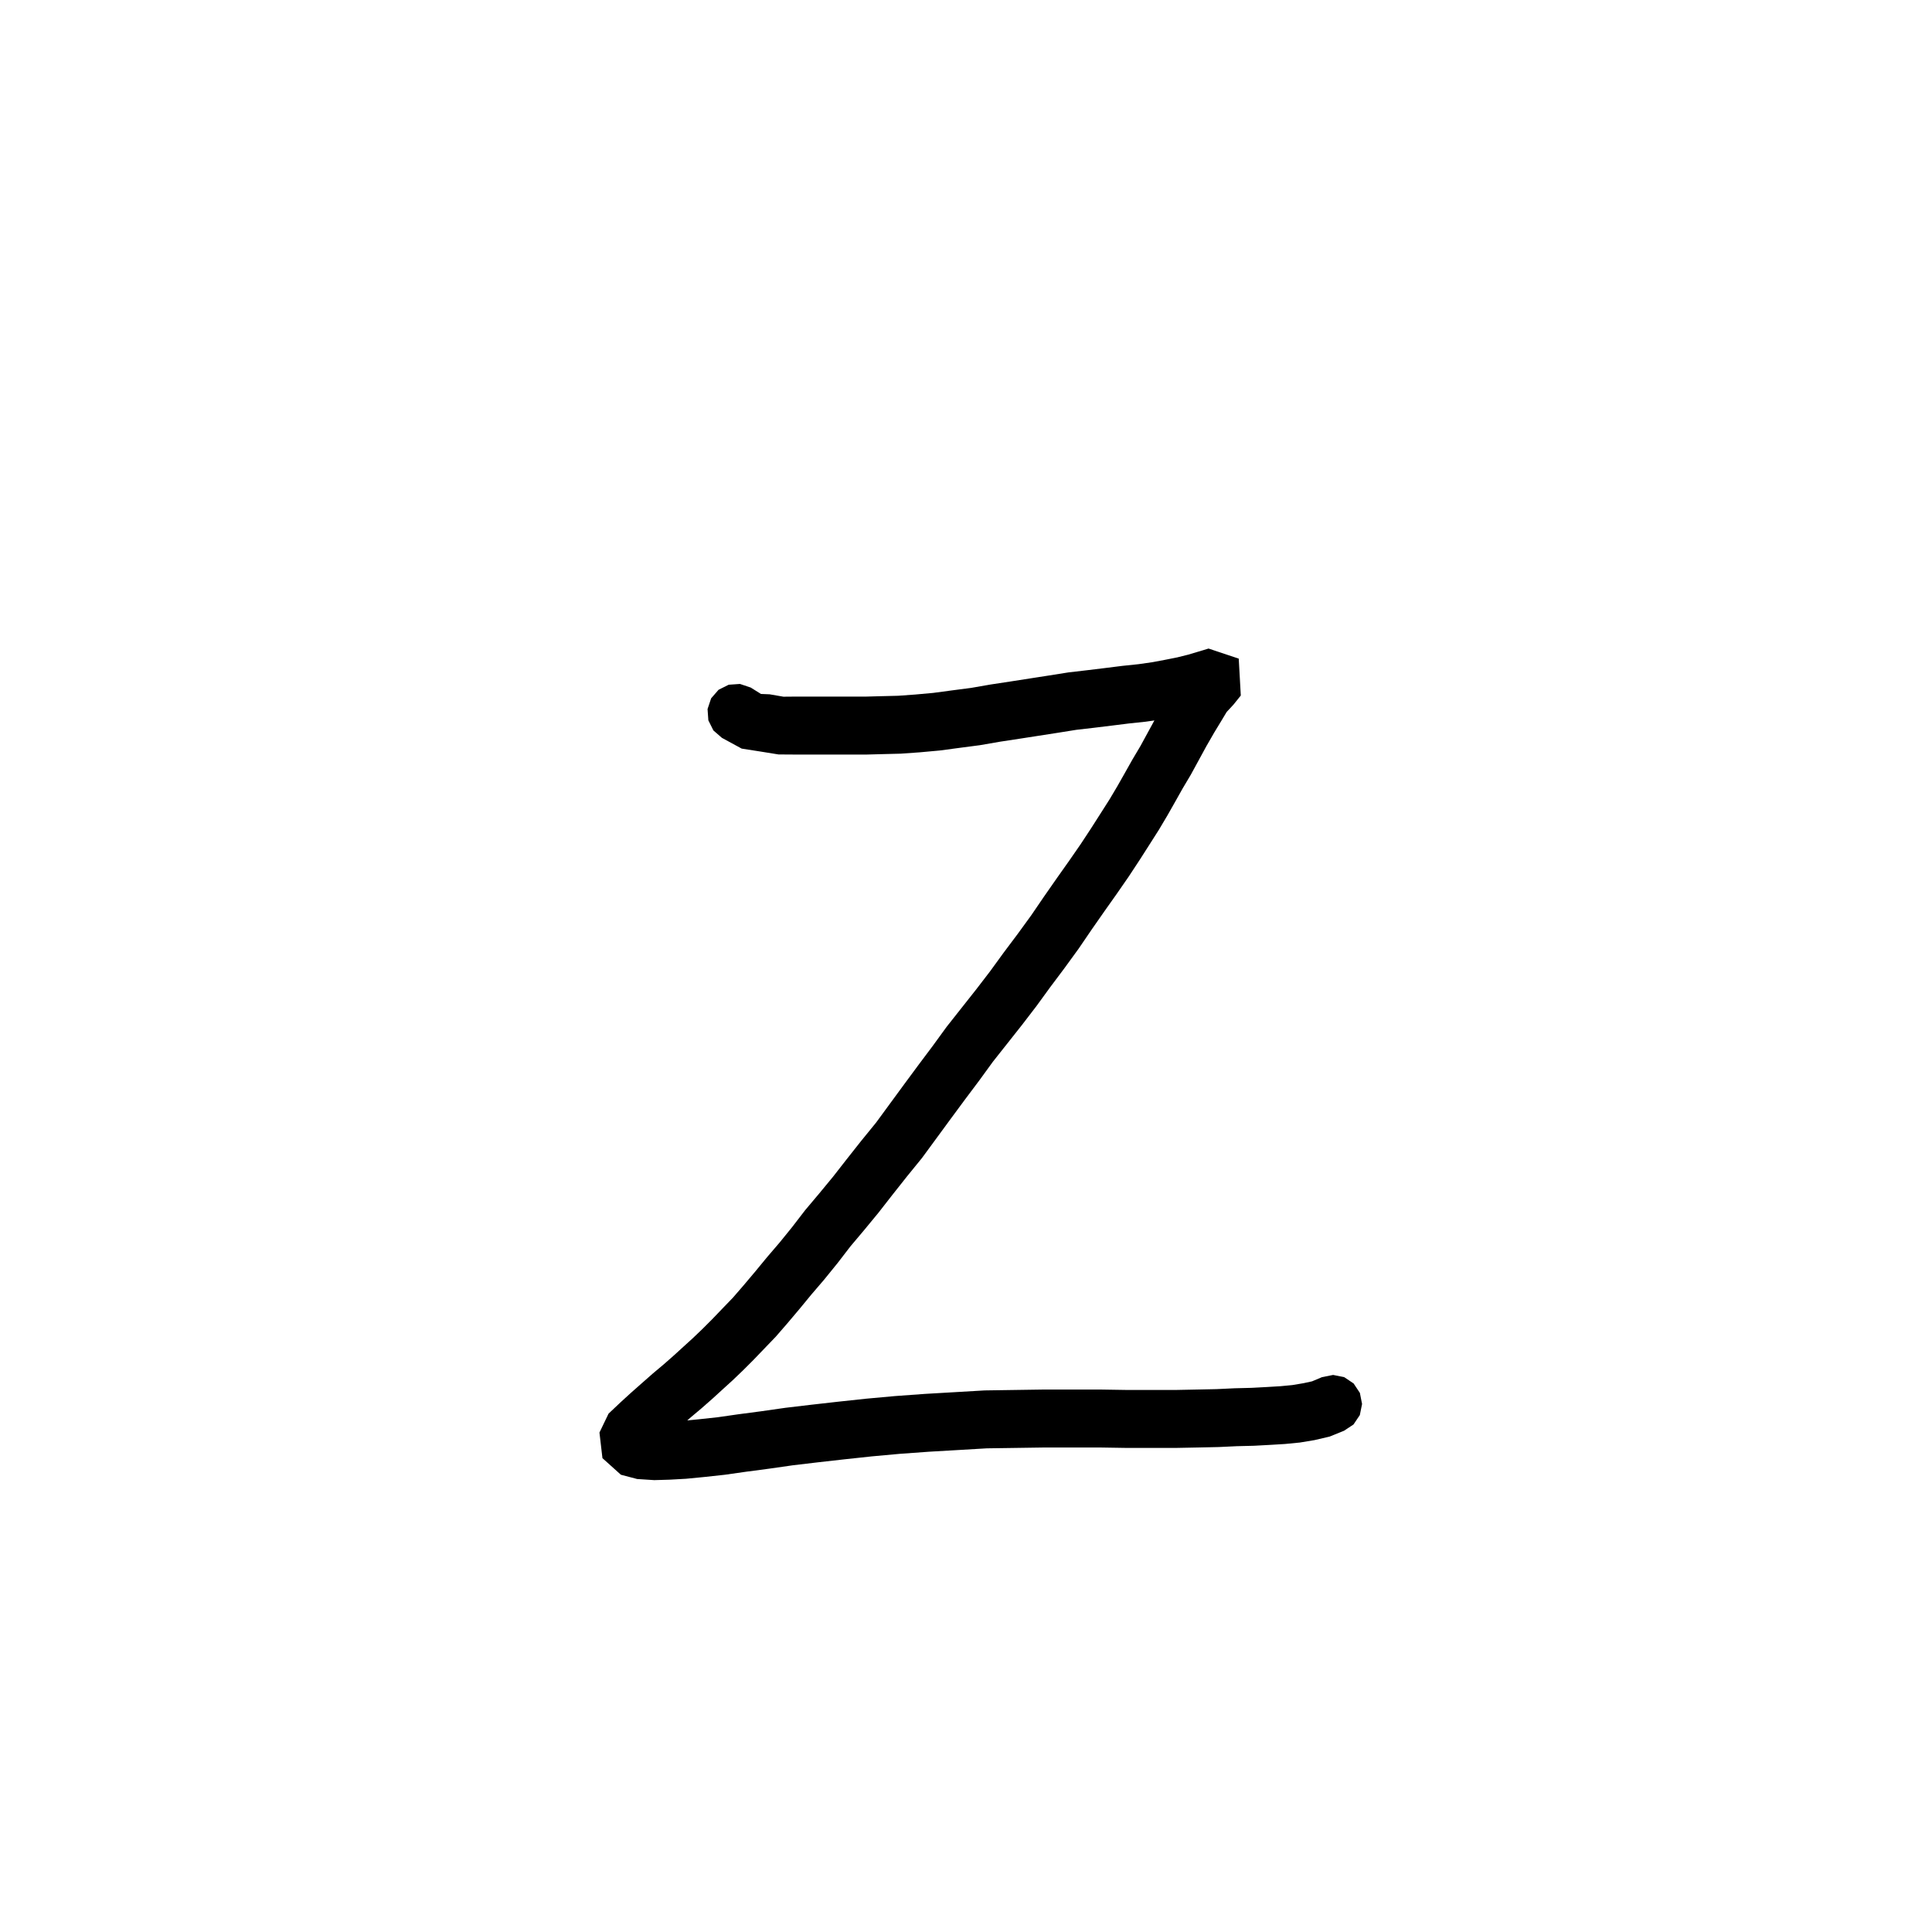
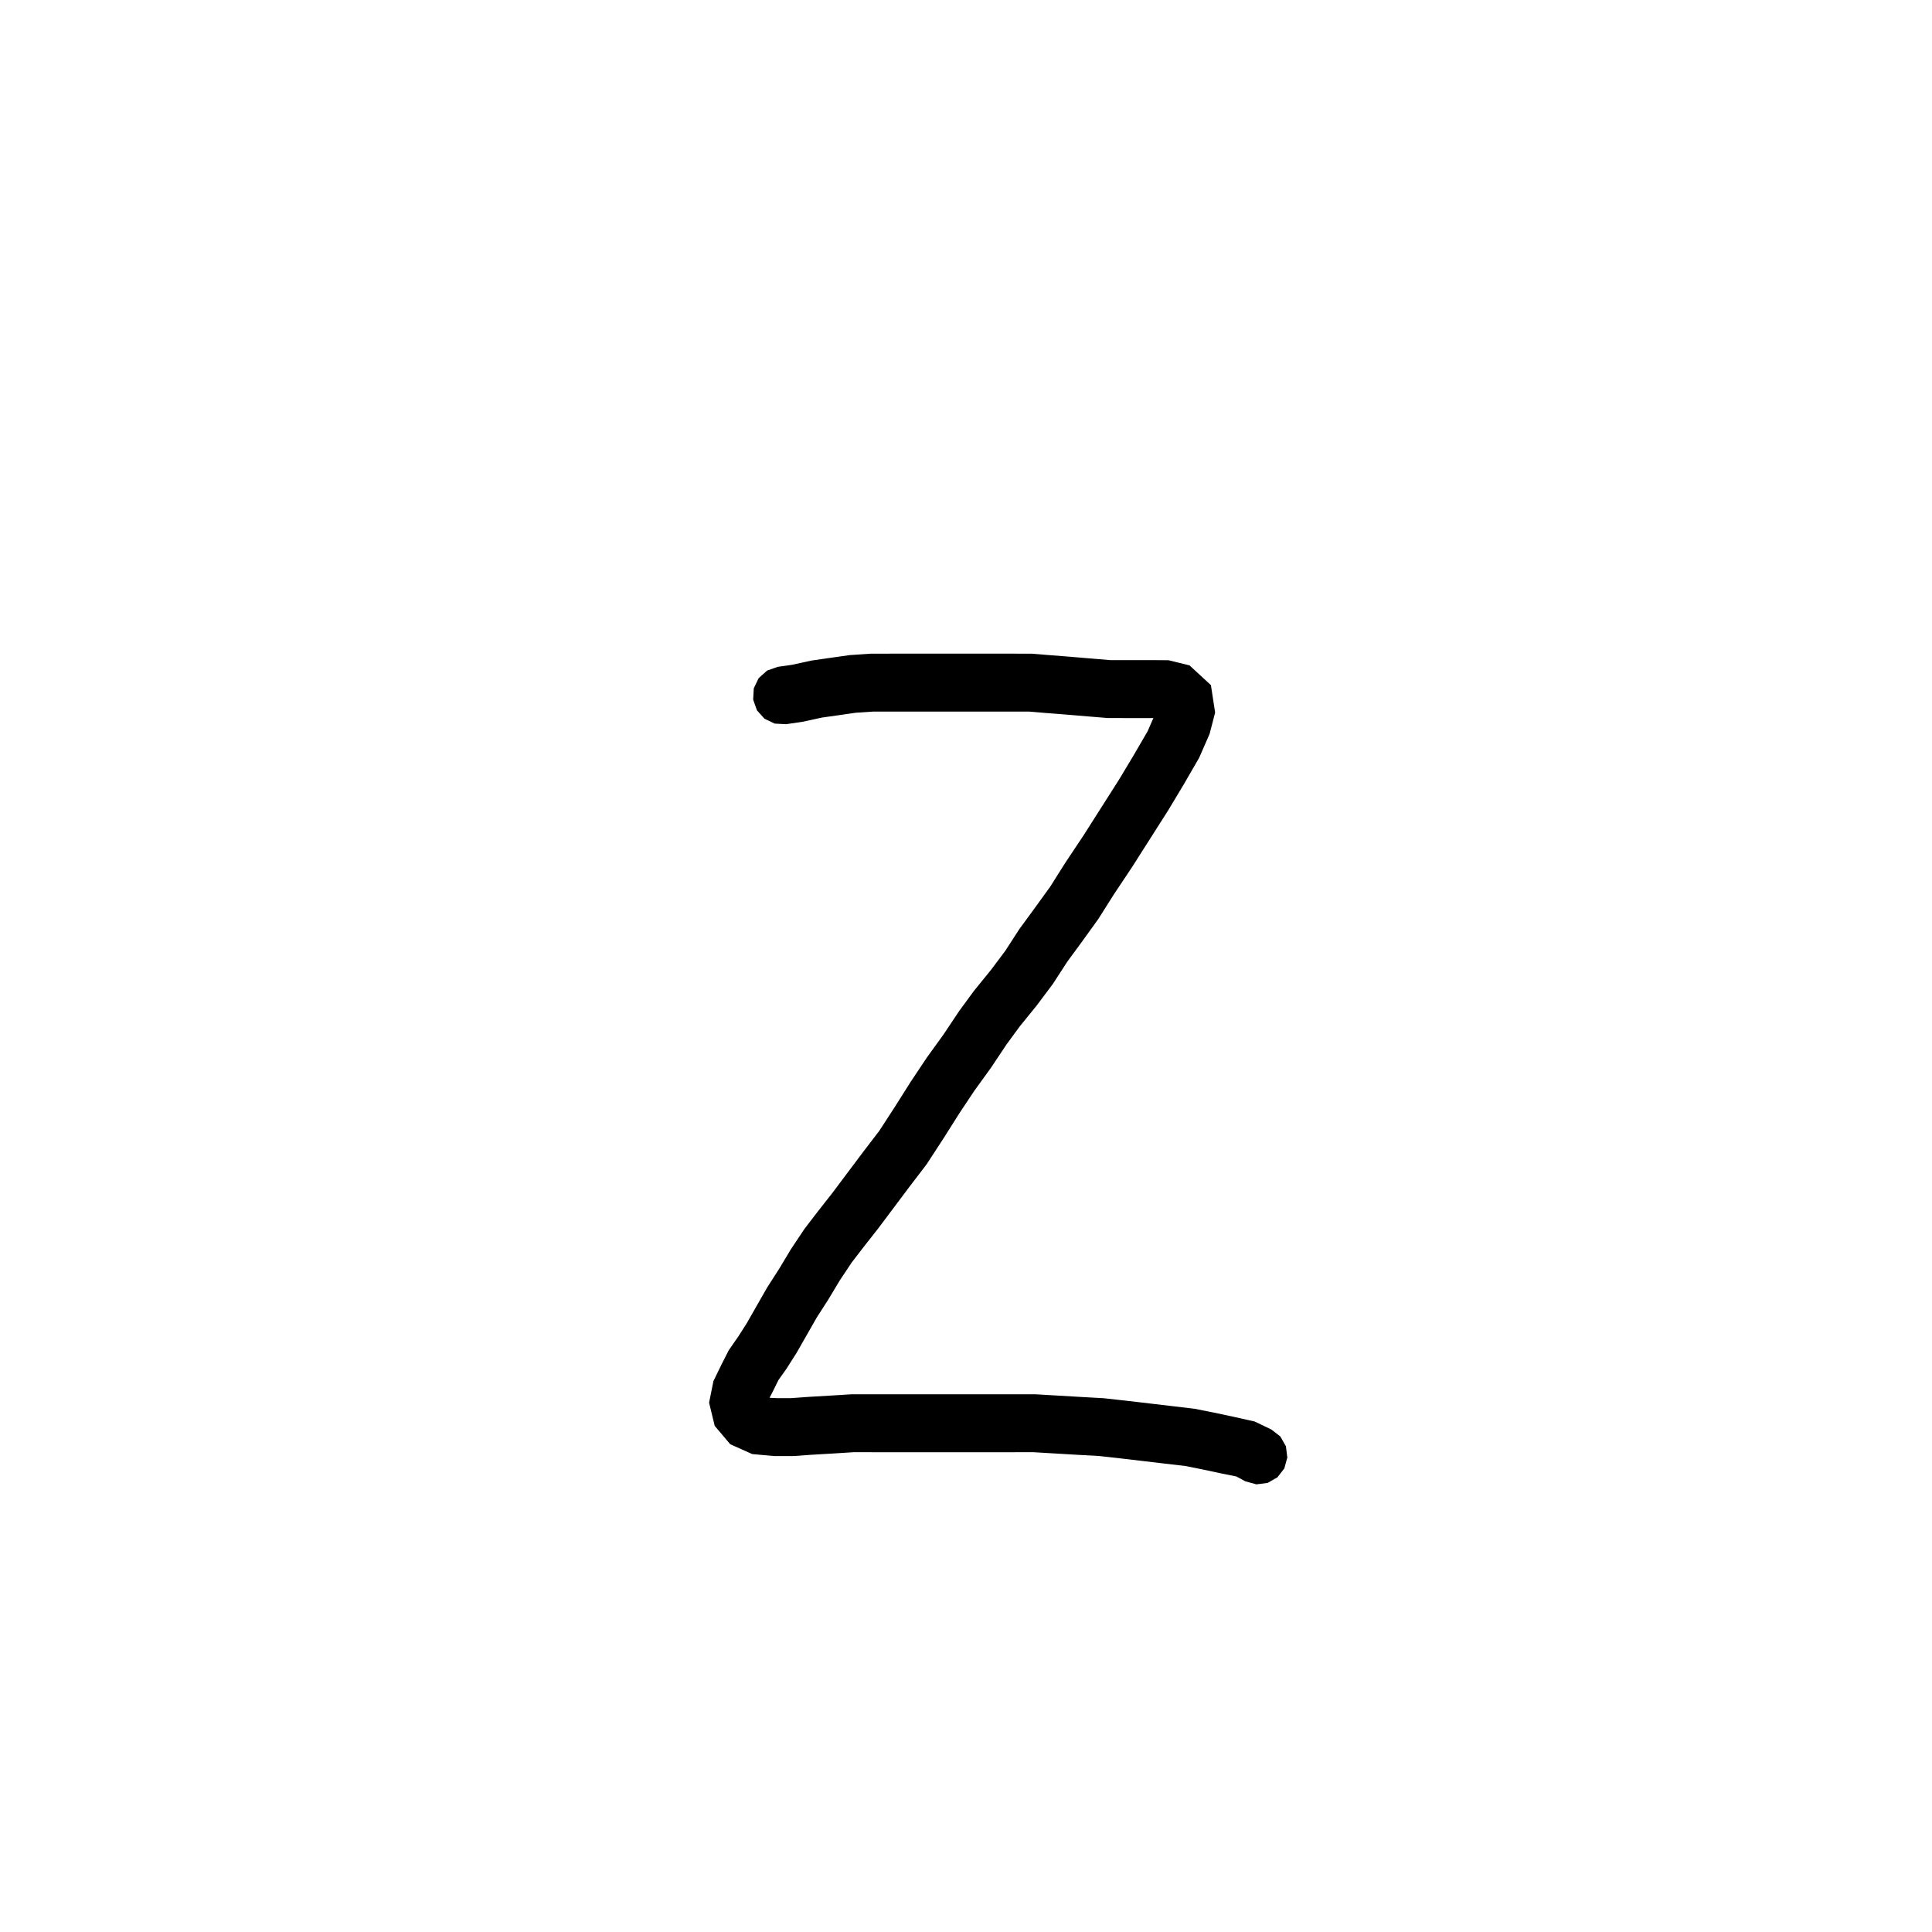
<svg xmlns="http://www.w3.org/2000/svg" viewBox="0 0 300 300" width="300" height="300">
-   <path d="M 112.101 114.574 L 115.169 116.243 L 118.221 116.72 L 120.882 117.15 L 123.533 117.167 L 125.733 117.167 L 127.933 117.167 L 130.133 117.167 L 132.267 117.167 L 134.597 117.166 L 137.117 117.098 L 139.886 117.028 L 142.832 116.819 L 145.902 116.539 L 148.988 116.128 L 152.144 115.715 L 155.257 115.175 L 158.284 114.714 L 161.292 114.247 L 164.299 113.779 L 167.148 113.324 L 169.932 113.002 L 172.685 112.666 L 175.316 112.337 L 177.884 112.066 L 180.396 111.707 L 182.655 111.285 L 184.784 110.858 L 186.851 110.341 L 188.797 109.765 L 189.272 109.561 L 185.517 108.129 L 185.062 103.197 L 184.759 103.489 L 183.257 105.179 L 181.96 107.253 L 180.791 109.18 L 179.475 111.466 L 178.249 113.712 L 177.089 115.841 L 175.838 117.948 L 174.615 120.121 L 173.508 122.074 L 172.301 124.108 L 170.939 126.247 L 169.425 128.618 L 167.804 131.082 L 166.047 133.619 L 164.118 136.347 L 162.096 139.245 L 160.121 142.142 L 158.047 144.993 L 155.847 147.926 L 153.728 150.84 L 151.583 153.634 L 149.337 156.476 L 147.015 159.414 L 144.847 162.393 L 142.657 165.313 L 140.376 168.399 L 138.171 171.406 L 136.039 174.315 L 133.757 177.117 L 131.462 180.02 L 129.357 182.717 L 127.21 185.319 L 125.028 187.911 L 123.001 190.545 L 121.076 192.919 L 119.089 195.238 L 117.21 197.519 L 115.446 199.609 L 113.809 201.5 L 112.156 203.214 L 110.585 204.851 L 109.052 206.384 L 107.596 207.777 L 106.169 209.074 L 104.664 210.448 L 103.066 211.855 L 101.399 213.255 L 99.689 214.759 L 97.927 216.318 L 96.373 217.737 L 94.496 219.51 L 93.084 222.444 L 93.547 226.421 L 96.411 228.996 L 98.933 229.66 L 101.596 229.833 L 103.998 229.762 L 106.55 229.62 L 109.396 229.343 L 112.564 228.998 L 115.879 228.525 L 119.413 228.058 L 123.115 227.529 L 126.984 227.07 L 131.093 226.606 L 135.378 226.145 L 139.699 225.752 L 144.226 225.424 L 148.796 225.159 L 153.232 224.897 L 157.666 224.833 L 162.167 224.767 L 166.533 224.767 L 170.765 224.767 L 174.963 224.833 L 178.867 224.833 L 182.576 224.833 L 186.025 224.766 L 189.218 224.697 L 192.031 224.564 L 194.709 224.497 L 197.257 224.359 L 199.55 224.22 L 201.852 223.995 L 204.134 223.616 L 206.488 223.062 L 208.713 222.161 L 210.175 221.189 L 211.154 219.731 L 211.5 218.009 L 211.161 216.287 L 210.189 214.825 L 208.731 213.846 L 207.009 213.5 L 205.287 213.839 L 203.734 214.494 L 202.399 214.784 L 200.682 215.072 L 198.85 215.247 L 196.743 215.374 L 194.358 215.503 L 191.702 215.57 L 188.915 215.703 L 185.842 215.768 L 182.491 215.834 L 178.867 215.833 L 175.037 215.833 L 170.835 215.767 L 166.533 215.767 L 162.1 215.767 L 157.534 215.834 L 152.901 215.903 L 148.271 216.174 L 143.64 216.443 L 138.968 216.782 L 134.489 217.189 L 130.107 217.66 L 125.949 218.13 L 121.951 218.604 L 118.187 219.142 L 114.655 219.608 L 111.436 220.069 L 108.47 220.391 L 105.85 220.647 L 103.602 220.771 L 101.737 220.834 L 100.134 220.74 L 99.989 220.738 L 101.52 222.245 L 101.849 224.489 L 101.504 225.156 L 102.427 224.396 L 103.94 223.015 L 105.644 221.508 L 107.268 220.078 L 108.934 218.679 L 110.669 217.152 L 112.231 215.726 L 113.737 214.356 L 115.348 212.816 L 117.015 211.149 L 118.644 209.452 L 120.458 207.566 L 122.287 205.457 L 124.124 203.281 L 125.978 201.029 L 127.99 198.681 L 130.065 196.122 L 132.038 193.556 L 134.124 191.081 L 136.376 188.35 L 138.538 185.58 L 140.777 182.749 L 143.161 179.818 L 145.429 176.728 L 147.624 173.735 L 149.876 170.687 L 152.086 167.74 L 154.185 164.853 L 156.397 162.058 L 158.683 159.166 L 160.938 156.227 L 163.086 153.274 L 165.286 150.34 L 167.479 147.325 L 169.504 144.355 L 171.482 141.52 L 173.42 138.781 L 175.263 136.118 L 176.975 133.516 L 178.528 131.086 L 179.966 128.825 L 181.292 126.593 L 182.452 124.546 L 183.629 122.452 L 184.911 120.293 L 186.151 118.022 L 187.325 115.867 L 188.542 113.754 L 189.64 111.947 L 190.476 110.554 L 191.508 109.444 L 192.671 108.003 L 192.35 102.271 L 187.662 100.706 L 186.136 101.168 L 184.483 101.659 L 182.816 102.076 L 180.945 102.449 L 178.938 102.826 L 176.783 103.134 L 174.284 103.396 L 171.582 103.734 L 168.868 104.065 L 165.918 104.409 L 162.901 104.888 L 159.908 105.353 L 156.916 105.819 L 153.809 106.292 L 150.79 106.818 L 147.812 107.205 L 144.898 107.595 L 142.102 107.848 L 139.447 108.039 L 136.883 108.102 L 134.47 108.167 L 132.267 108.167 L 130.133 108.167 L 127.933 108.167 L 125.733 108.167 L 123.533 108.167 L 121.651 108.183 L 119.512 107.813 L 118.164 107.757 L 116.566 106.76 L 114.901 106.203 L 113.149 106.325 L 111.578 107.109 L 110.426 108.434 L 109.869 110.099 L 109.992 111.851 L 110.775 113.422 Z" fill="black" fill-rule="nonzero" />
+   <path d="M 122.043 112.455 L 124.559 112.091 L 127.611 111.427 L 130.243 111.055 L 132.869 110.676 L 135.561 110.497 L 138.206 110.5 L 140.606 110.5 L 143.006 110.5 L 145.406 110.5 L 147.406 110.5 L 149.406 110.5 L 151.406 110.5 L 153.406 110.5 L 155.606 110.5 L 157.806 110.5 L 159.811 110.496 L 162.047 110.686 L 164.647 110.886 L 167.033 111.084 L 169.433 111.284 L 172.011 111.496 L 174.406 111.5 L 176.606 111.5 L 178.806 111.5 L 180.558 111.478 L 180.903 111.478 L 179.981 110.412 L 179.729 109.752 L 179.386 110.837 L 178.204 113.542 L 176.13 117.114 L 173.78 121.031 L 171.01 125.384 L 168.235 129.744 L 165.433 133.948 L 163.078 137.681 L 160.567 141.153 L 158.298 144.251 L 156.114 147.627 L 153.86 150.63 L 151.248 153.845 L 148.914 157.027 L 146.51 160.633 L 143.91 164.233 L 141.431 167.951 L 139.018 171.772 L 136.524 175.613 L 134.019 178.883 L 131.606 182.1 L 129.235 185.262 L 127.054 188.037 L 124.944 190.784 L 122.805 193.992 L 120.983 197.027 L 119.16 199.865 L 117.499 202.767 L 115.948 205.485 L 114.662 207.504 L 113.148 209.685 L 111.981 211.988 L 110.784 214.444 L 110.106 217.8 L 110.981 221.412 L 113.391 224.262 L 116.809 225.788 L 120.233 226.097 L 123.173 226.097 L 126.096 225.891 L 129.478 225.692 L 132.547 225.498 L 135.606 225.5 L 139.006 225.5 L 142.406 225.5 L 145.406 225.5 L 148.406 225.5 L 151.406 225.5 L 154.406 225.5 L 157.406 225.5 L 160.47 225.498 L 163.742 225.692 L 167.15 225.893 L 170.633 226.084 L 174.095 226.471 L 177.48 226.869 L 180.88 227.269 L 184.112 227.646 L 186.895 228.207 L 189.663 228.8 L 191.983 229.269 L 193.394 230.025 L 195.087 230.489 L 196.829 230.269 L 198.355 229.4 L 199.431 228.012 L 199.895 226.319 L 199.675 224.577 L 198.806 223.052 L 197.419 221.975 L 194.829 220.731 L 191.549 220 L 188.718 219.393 L 185.501 218.754 L 181.932 218.331 L 178.532 217.931 L 175.117 217.529 L 171.38 217.116 L 167.663 216.907 L 164.27 216.708 L 160.743 216.502 L 157.406 216.5 L 154.406 216.5 L 151.406 216.5 L 148.406 216.5 L 145.406 216.5 L 142.406 216.5 L 139.006 216.5 L 135.606 216.5 L 132.266 216.502 L 128.934 216.708 L 125.517 216.909 L 122.84 217.103 L 120.579 217.103 L 118.804 217.012 L 118.622 216.938 L 119.031 217.388 L 119.106 217.8 L 119.229 217.556 L 120.031 216.012 L 120.865 214.315 L 122.15 212.496 L 123.665 210.115 L 125.313 207.233 L 126.853 204.535 L 128.63 201.773 L 130.408 198.808 L 132.268 196.016 L 134.158 193.563 L 136.377 190.738 L 138.806 187.5 L 141.193 184.317 L 143.888 180.787 L 146.595 176.629 L 148.982 172.849 L 151.302 169.367 L 153.902 165.767 L 156.298 162.173 L 158.365 159.355 L 160.952 156.17 L 163.498 152.773 L 165.714 149.349 L 167.846 146.447 L 170.535 142.719 L 172.979 138.852 L 175.777 134.656 L 178.603 130.216 L 181.432 125.769 L 183.882 121.686 L 186.208 117.658 L 187.826 113.963 L 188.684 110.648 L 188.031 106.388 L 184.709 103.322 L 181.454 102.522 L 178.806 102.5 L 176.606 102.5 L 174.406 102.5 L 172.402 102.504 L 170.18 102.316 L 167.78 102.116 L 165.365 101.914 L 162.765 101.714 L 160.202 101.504 L 157.806 101.5 L 155.606 101.5 L 153.406 101.5 L 151.406 101.5 L 149.406 101.5 L 147.406 101.5 L 145.406 101.5 L 143.006 101.5 L 140.606 101.5 L 138.206 101.5 L 135.251 101.503 L 131.943 101.724 L 128.97 102.145 L 126.001 102.573 L 122.92 103.242 L 120.77 103.545 L 119.114 104.128 L 117.806 105.3 L 117.047 106.883 L 116.951 108.636 L 117.534 110.293 L 118.706 111.6 L 120.289 112.359 Z" fill="black" fill-rule="nonzero" />
</svg>
